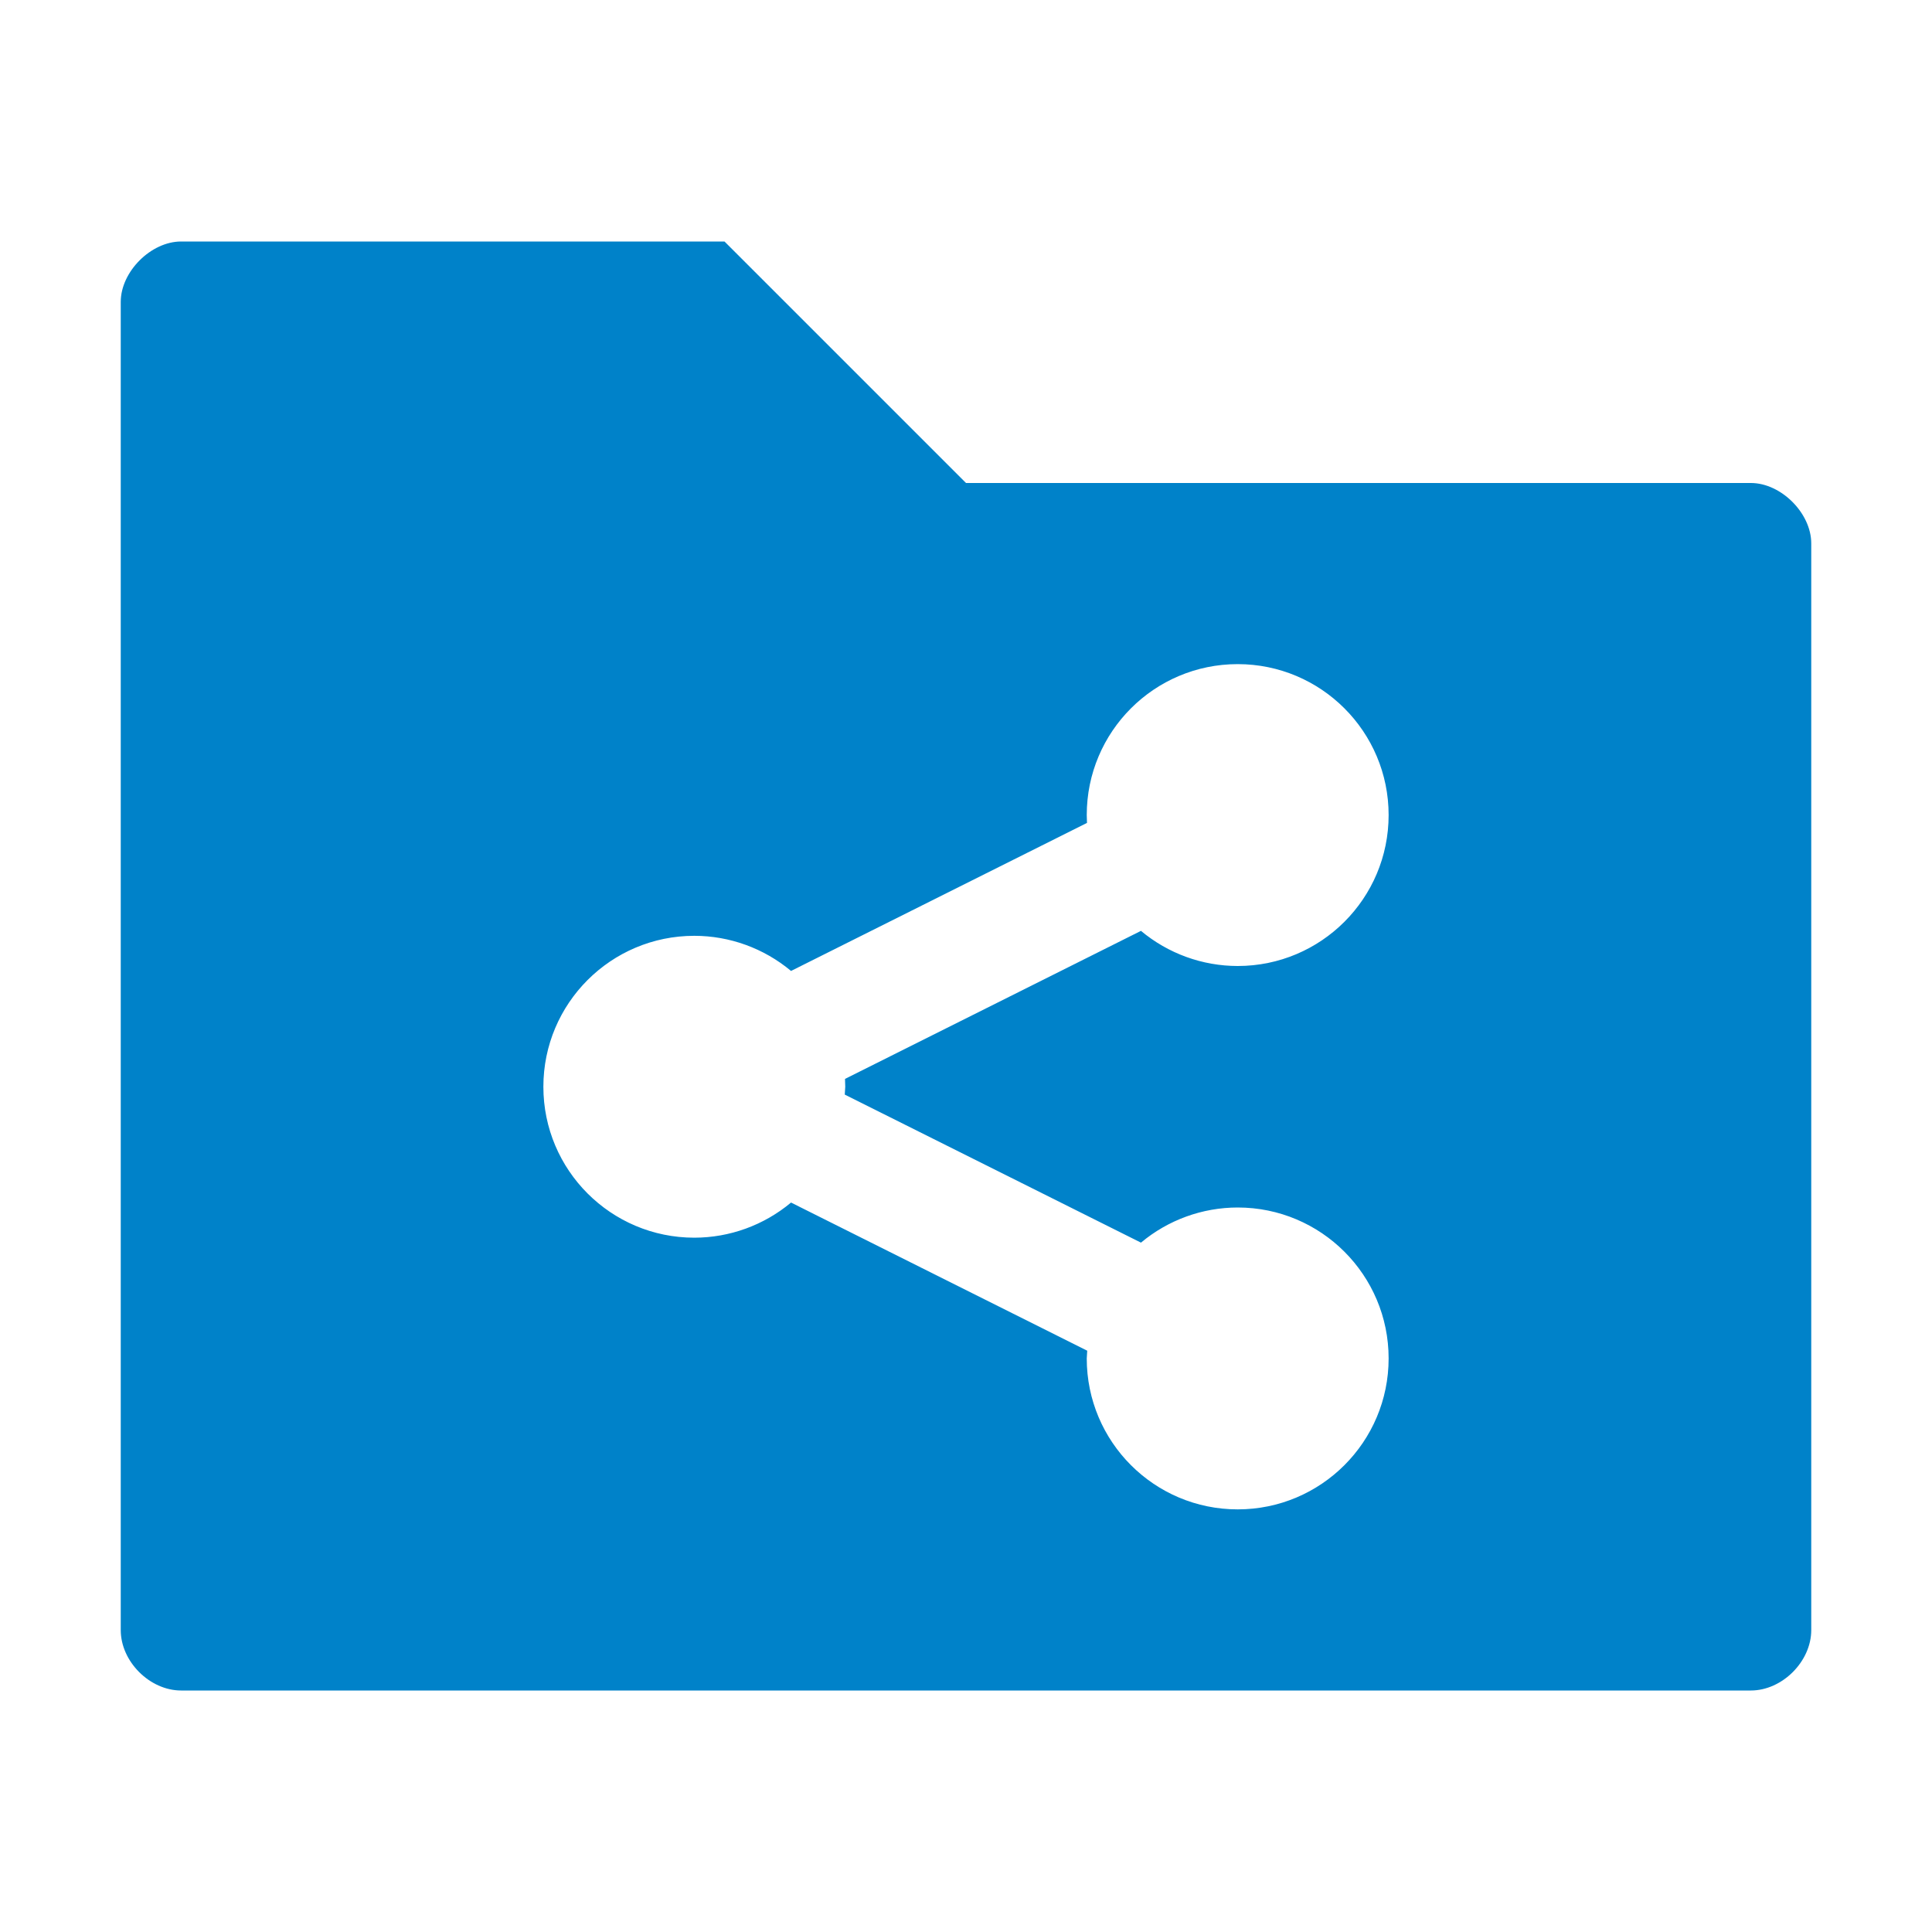
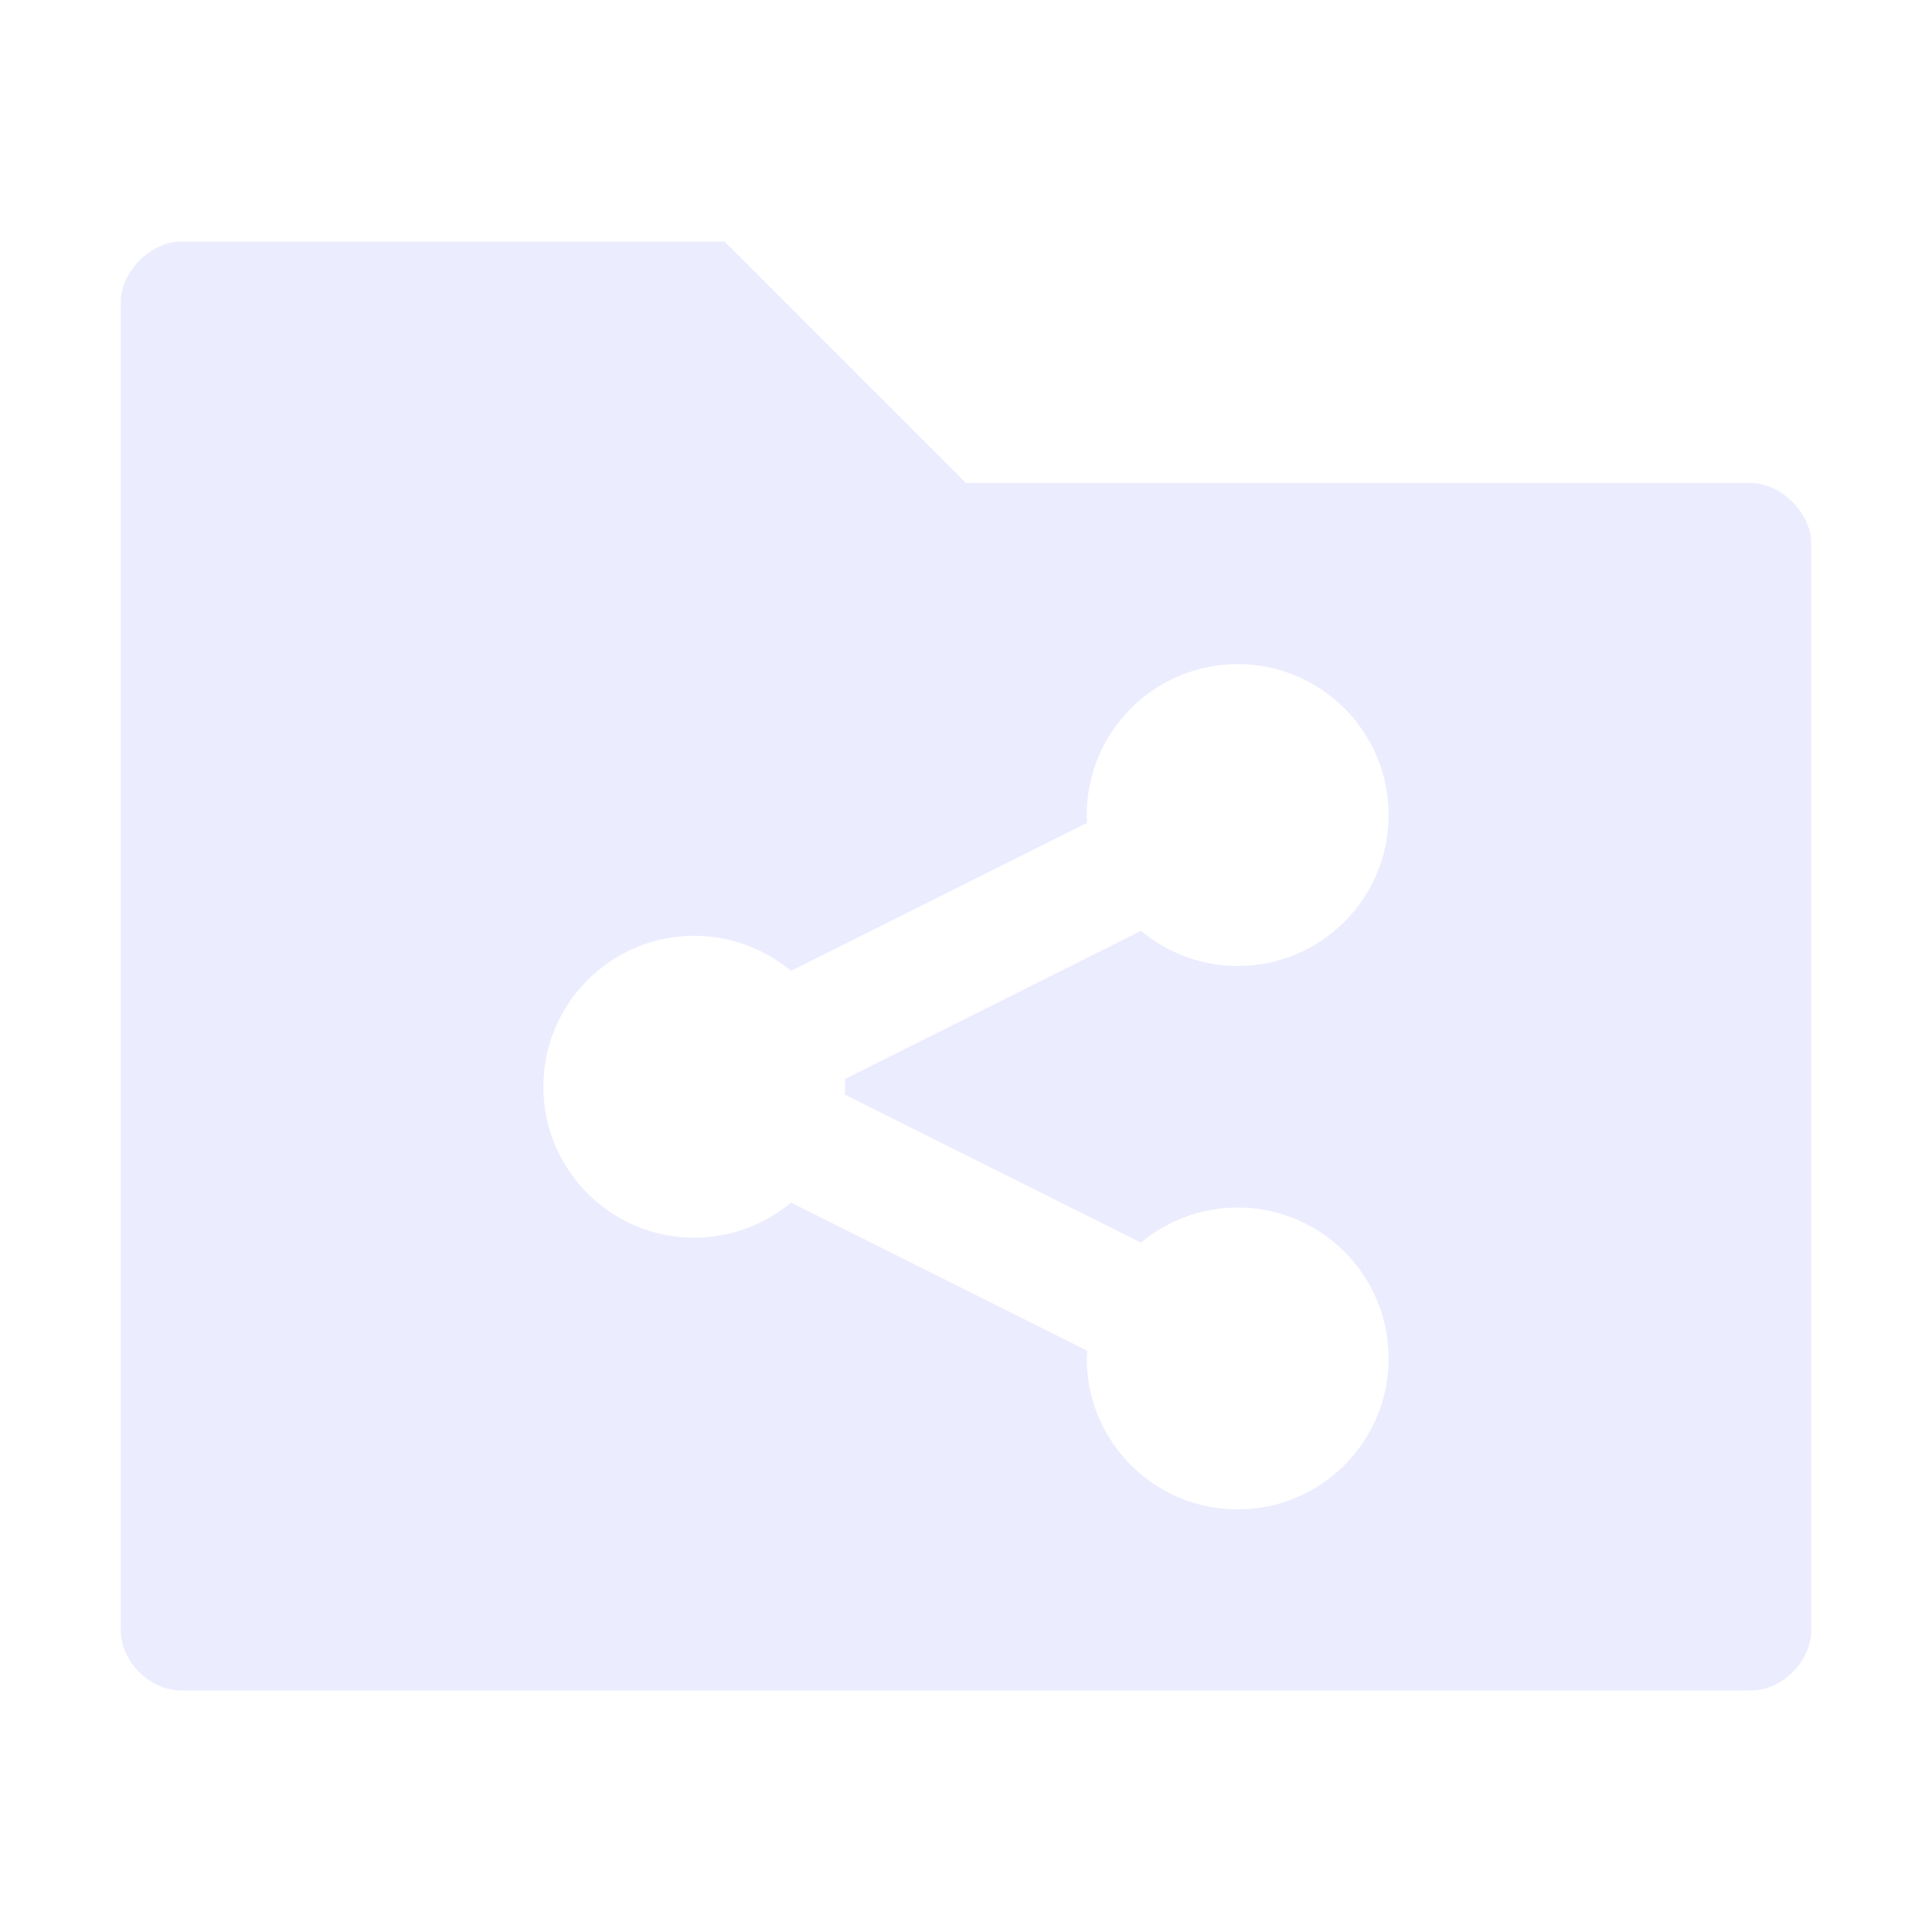
<svg xmlns="http://www.w3.org/2000/svg" height="16" viewBox="0 0 16 16" width="16" version="1.1">
-   <path fill="#0082c9" d="m1.5 2c-0.25 0-0.5 0.25-0.5 0.5v11c0 0.26 0.24 0.5 0.5 0.5h13c0.26 0 0.5-0.241 0.5-0.5v-9c0-0.25-0.25-0.5-0.5-0.5h-6.5l-2-2h-4.5zm8.75 3.5a1.25 1.25 0 0 1 1.25 1.25 1.25 1.25 0 0 1 -1.25 1.25 1.25 1.25 0 0 1 -0.801 -0.291l-2.451 1.226a1.25 1.25 0 0 1 0.002 0.065 1.25 1.25 0 0 1 -0.004 0.065l2.453 1.226a1.25 1.25 0 0 1 0.801 -0.291 1.25 1.25 0 0 1 1.25 1.25 1.25 1.25 0 0 1 -1.25 1.25 1.25 1.25 0 0 1 -1.25 -1.25 1.25 1.25 0 0 1 0.004 -0.064l-2.453-1.227a1.25 1.25 0 0 1 -0.801 0.291 1.25 1.25 0 0 1 -1.25 -1.25 1.25 1.25 0 0 1 1.25 -1.25 1.25 1.25 0 0 1 0.801 0.291l2.451-1.226a1.25 1.25 0 0 1 -0.002 -0.065 1.25 1.25 0 0 1 1.25 -1.25z" />
+   <path fill="#ECECFF" d="m1.5 2c-0.25 0-0.5 0.25-0.5 0.5v11c0 0.26 0.24 0.5 0.5 0.5h13c0.26 0 0.5-0.241 0.5-0.5v-9c0-0.25-0.25-0.5-0.5-0.5h-6.5l-2-2h-4.5zm8.75 3.5a1.25 1.25 0 0 1 1.25 1.25 1.25 1.25 0 0 1 -1.25 1.25 1.25 1.25 0 0 1 -0.801 -0.291l-2.451 1.226a1.25 1.25 0 0 1 0.002 0.065 1.25 1.25 0 0 1 -0.004 0.065l2.453 1.226a1.25 1.25 0 0 1 0.801 -0.291 1.25 1.25 0 0 1 1.25 1.25 1.25 1.25 0 0 1 -1.25 1.25 1.25 1.25 0 0 1 -1.25 -1.25 1.25 1.25 0 0 1 0.004 -0.064l-2.453-1.227a1.25 1.25 0 0 1 -0.801 0.291 1.25 1.25 0 0 1 -1.25 -1.25 1.25 1.25 0 0 1 1.25 -1.25 1.25 1.25 0 0 1 0.801 0.291l2.451-1.226a1.25 1.25 0 0 1 -0.002 -0.065 1.25 1.25 0 0 1 1.25 -1.25z" />
</svg>
